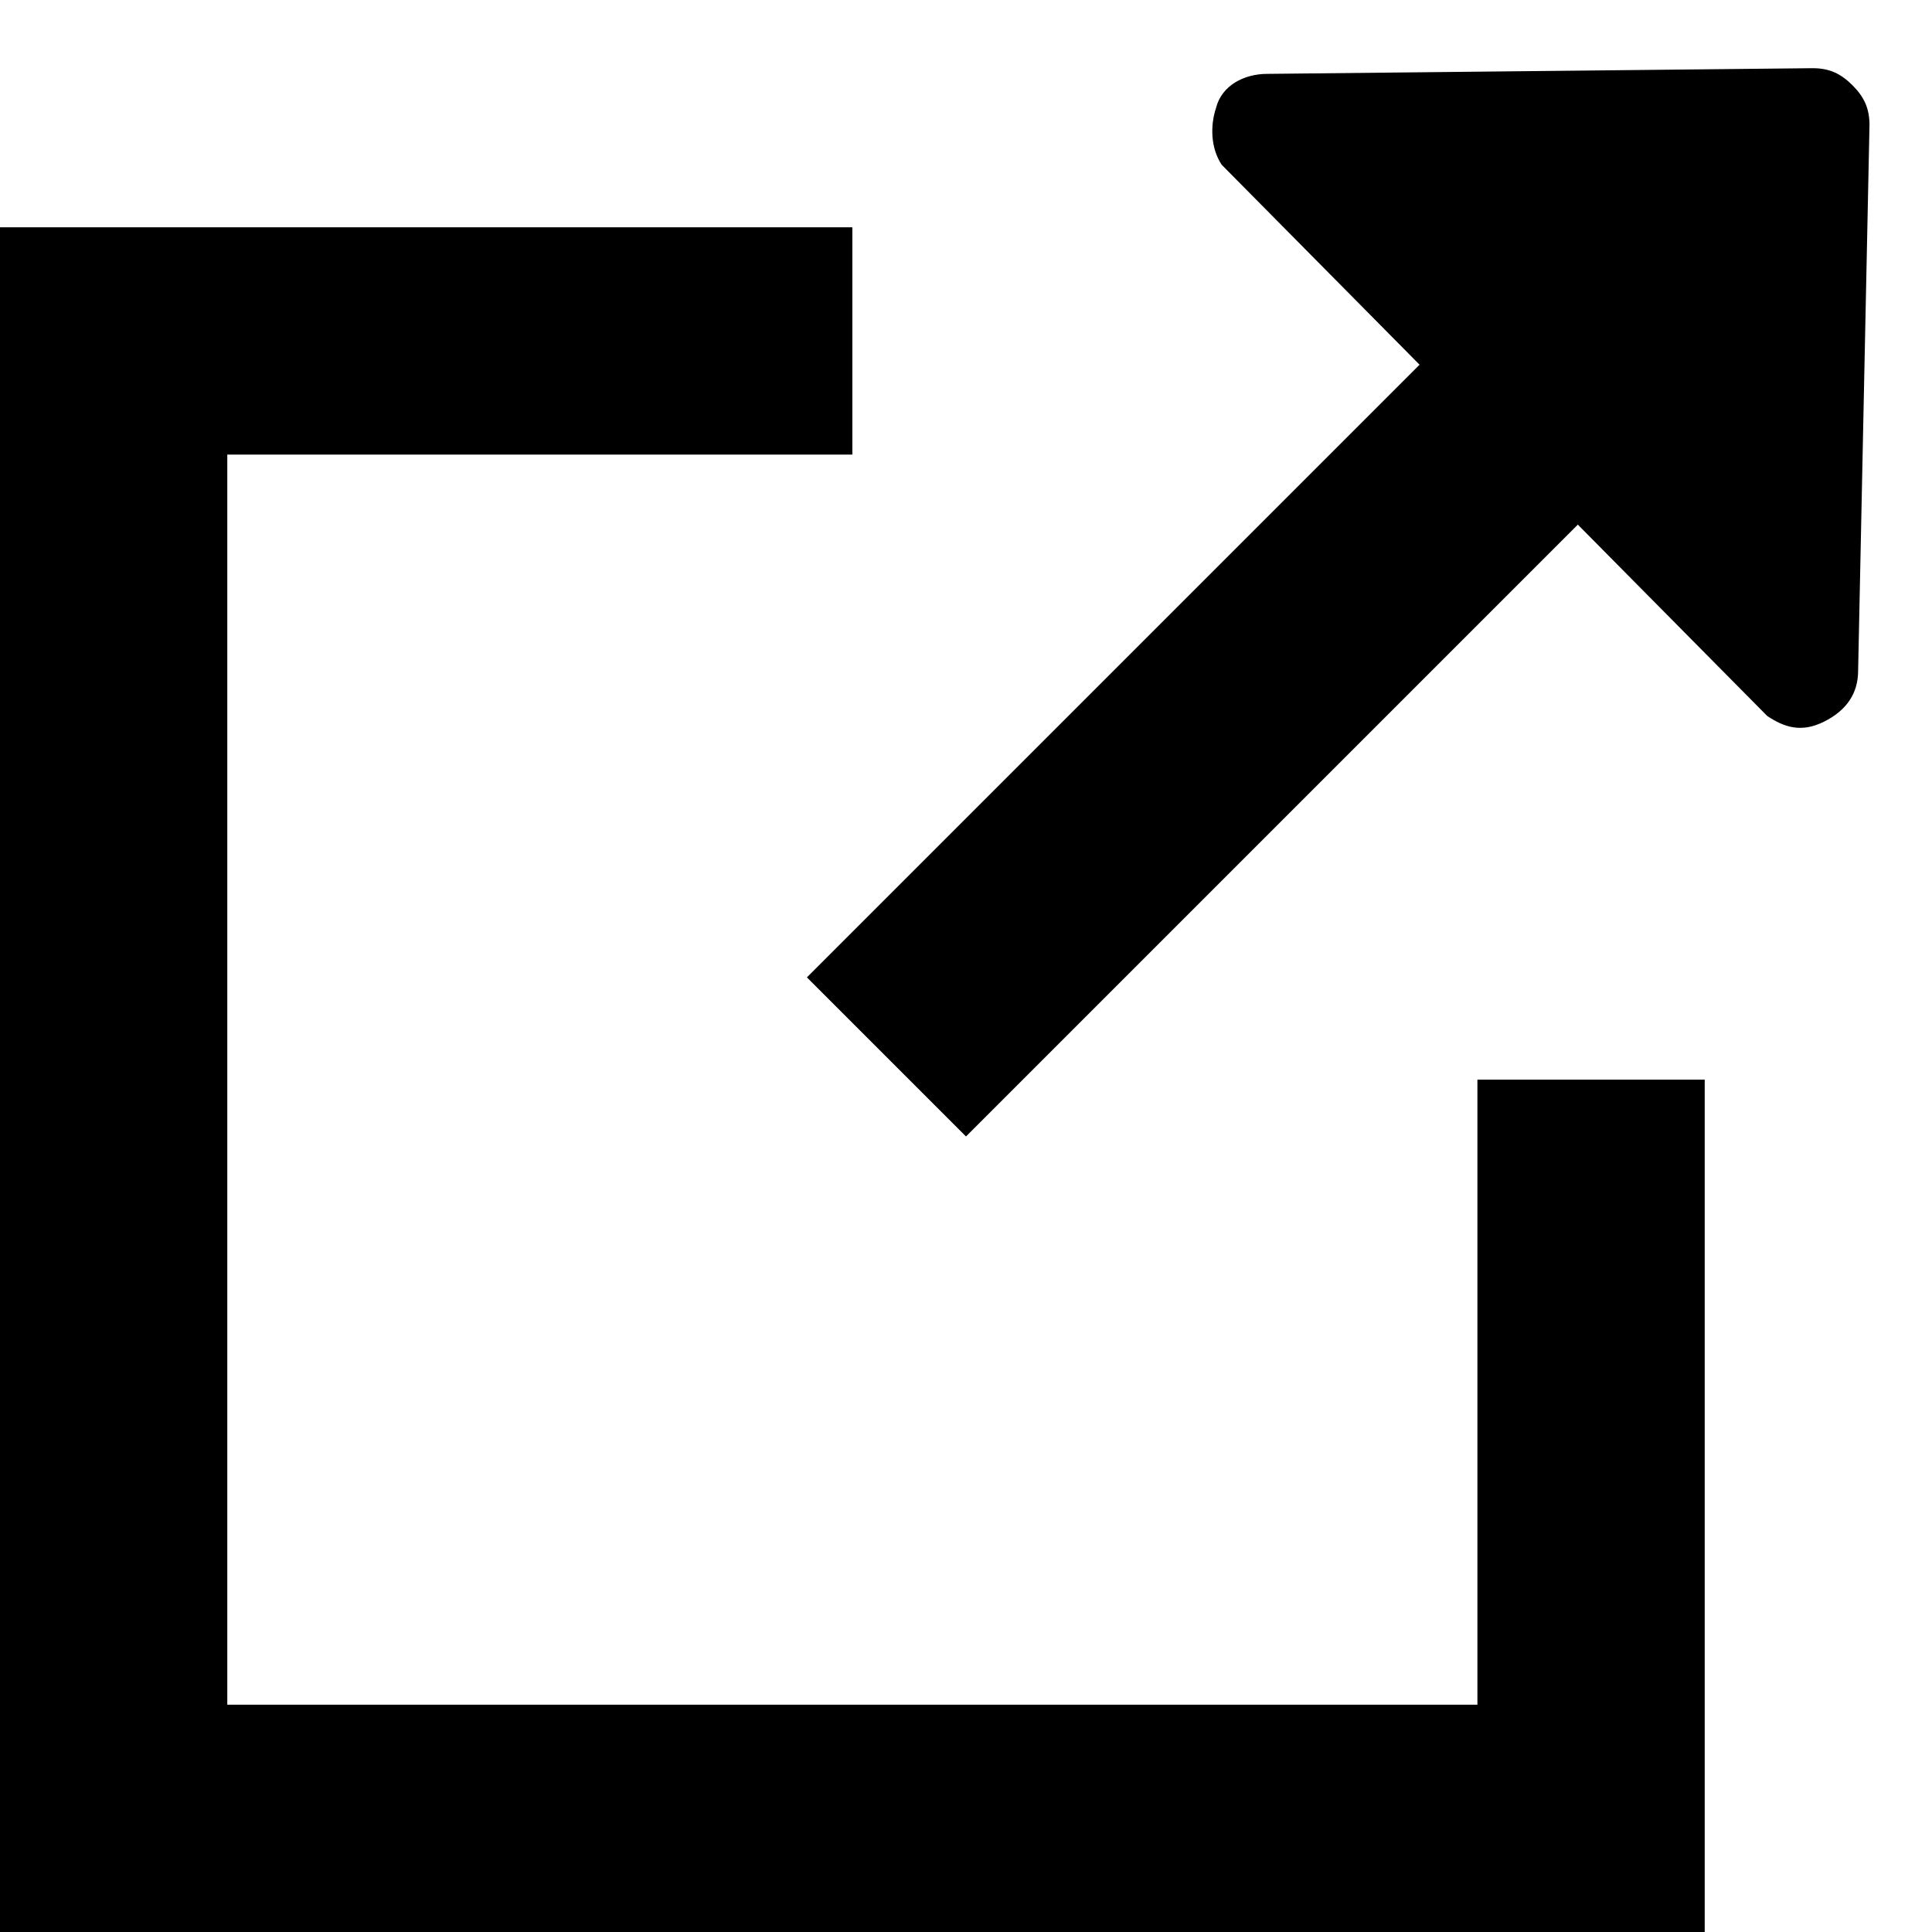
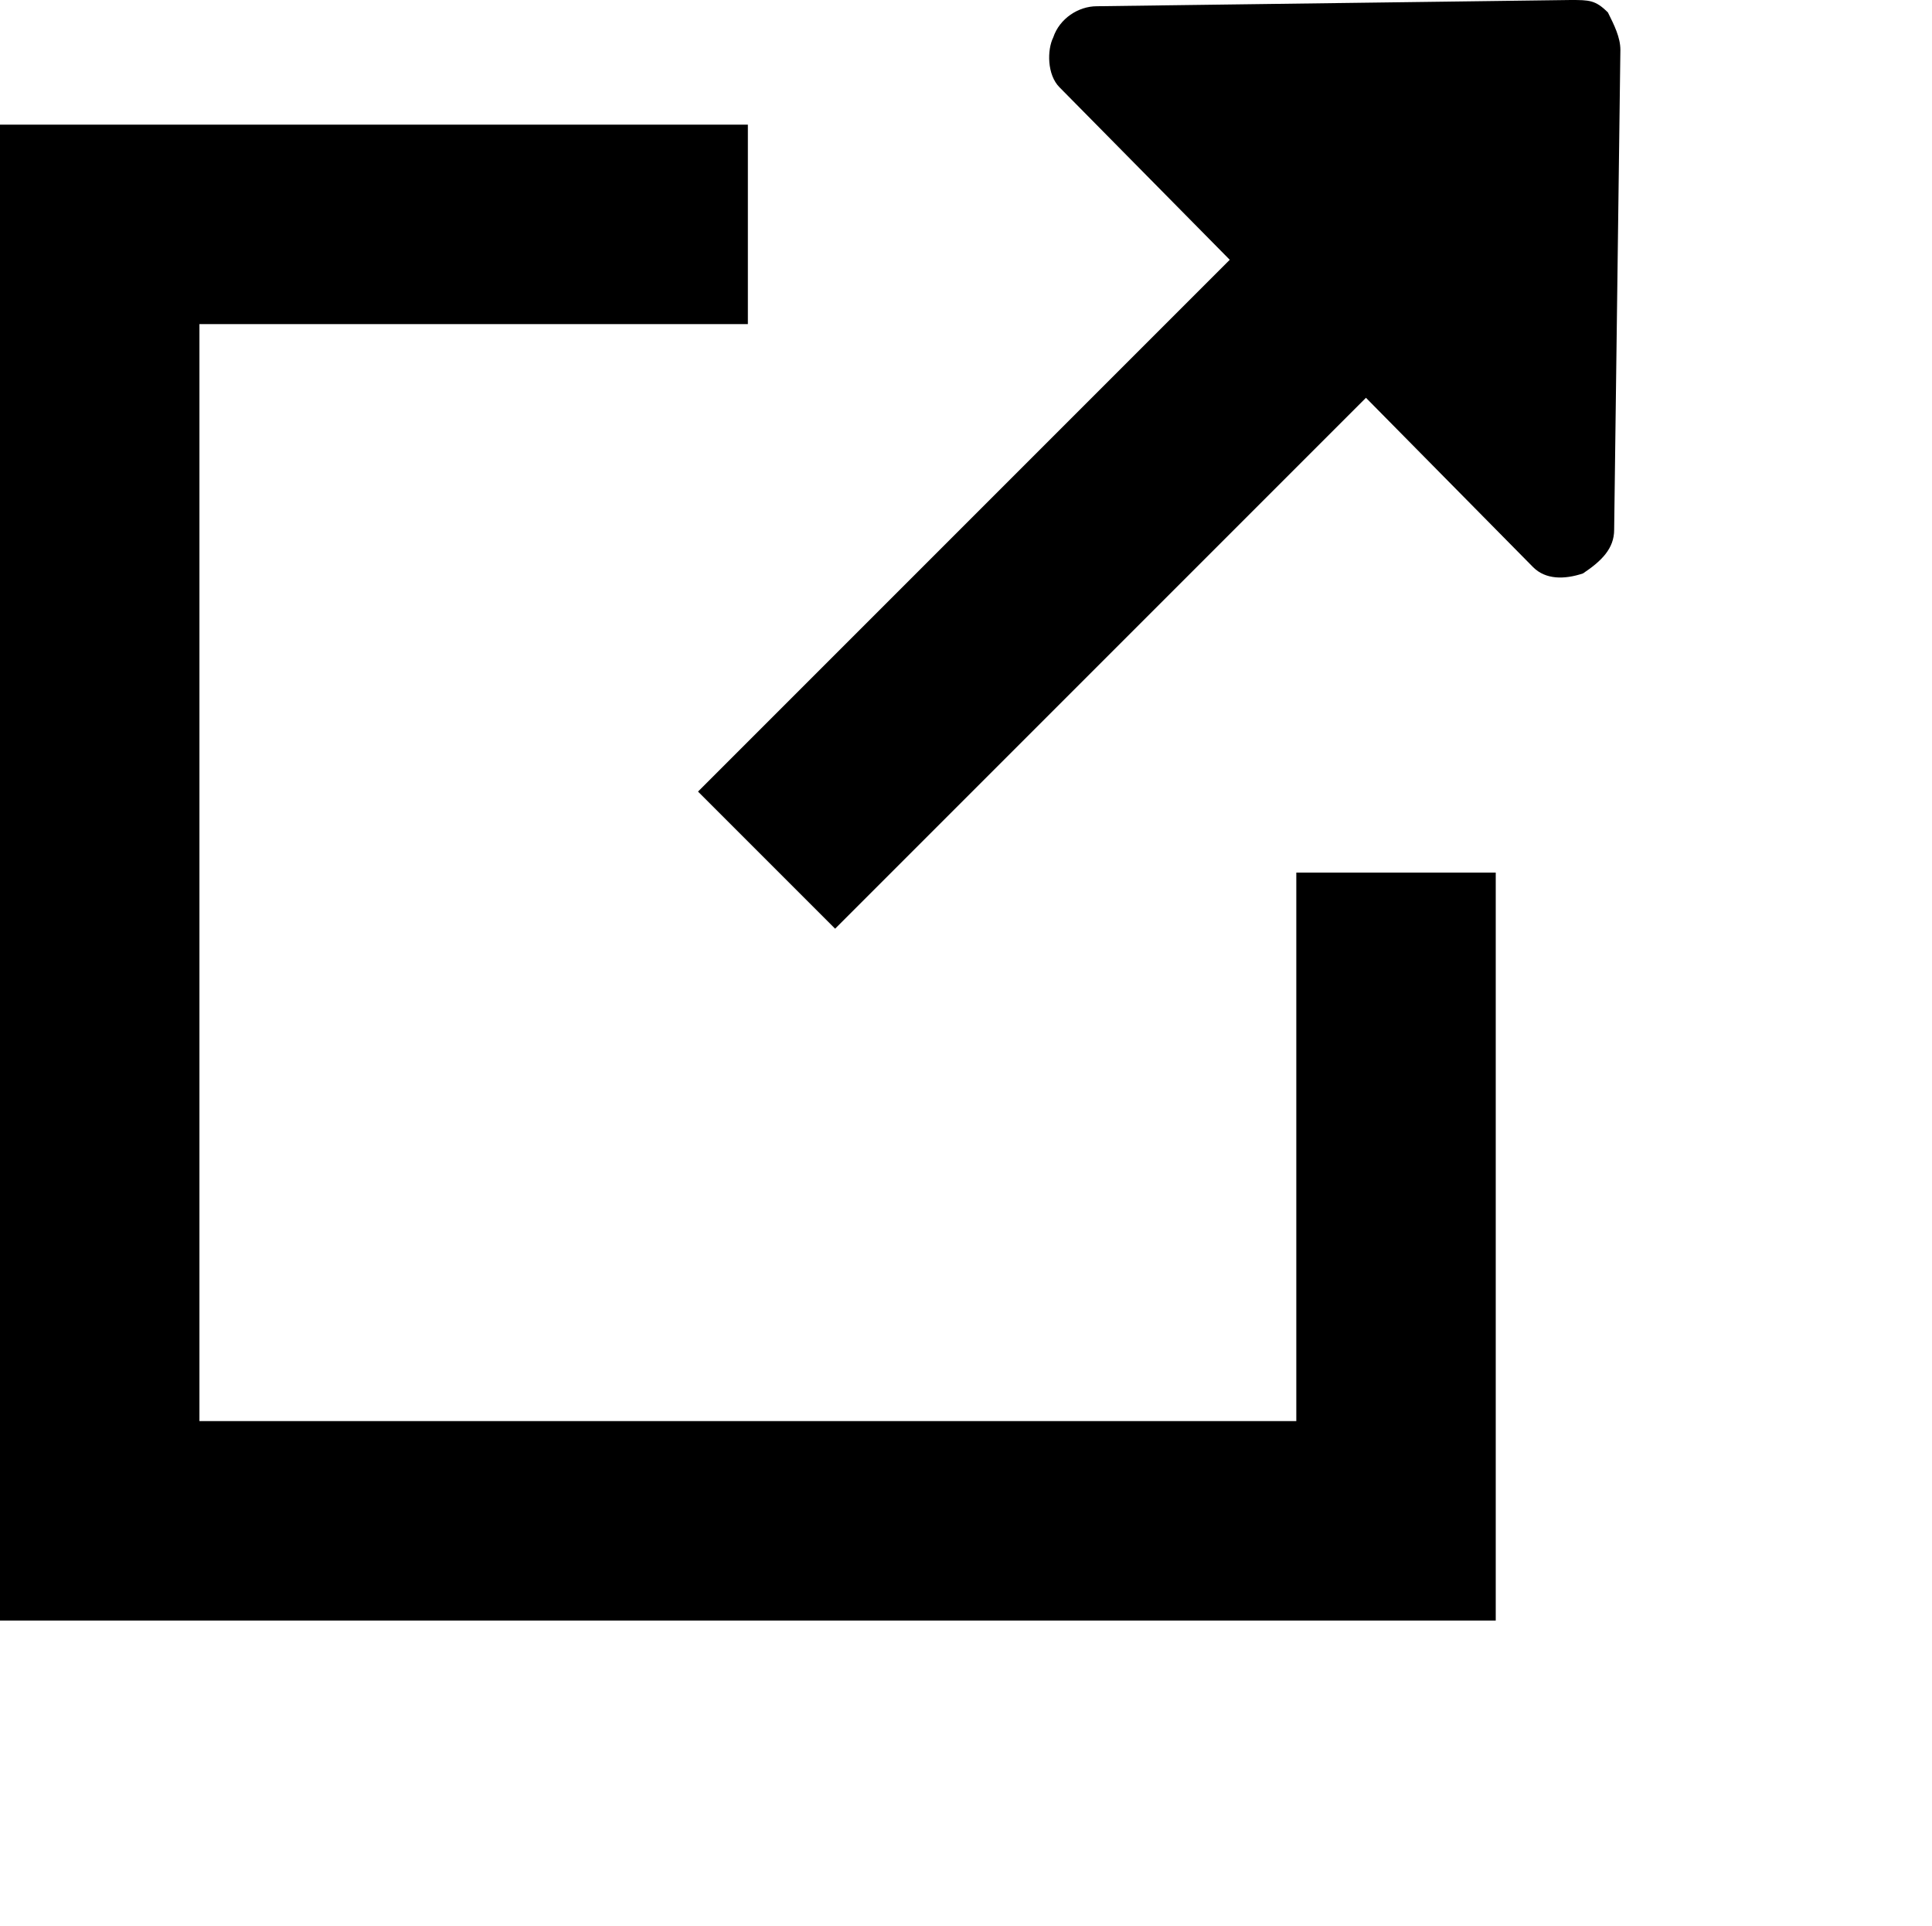
- <svg xmlns="http://www.w3.org/2000/svg" version="1.1" x="0px" y="0px" width="32px" viewBox="-463 263 34 34" enable-background="new -463 263 34 34" xml:space="preserve">
+ <svg xmlns="http://www.w3.org/2000/svg" version="1.1" id="Layer_1" x="0px" y="0px" viewBox="-752 644.1 31 30.9" enable-background="new -752 644.1 31 30.9" xml:space="preserve">
  <g id="external">
-     <path d="M-430.1,265.2c0-0.3-0.1-0.5-0.3-0.7c-0.2-0.2-0.4-0.3-0.7-0.3l-9.6,0.1  c-0.4,0-0.8,0.2-0.9,0.6c-0.1,0.3-0.1,0.7,0.1,1l9.6,9.7c0.3,0.2,0.6,0.3,1,0.1c0.4-0.2,0.6-0.5,0.6-0.9L-430.1,265.2" />
-     <path d="M-448.8,280.2l2.8,2.8l14.1-14.1l-2.8-2.8L-448.8,280.2" />
-     <polygon points="-437,282 -437,293 -459,293 -459,271 -448,271 -448,267 -463,267 -463,297 -433,297 -433,282 " />
+     <path d="M-726,644.9c0-0.2-0.1-0.4-0.2-0.6c-0.2-0.2-0.3-0.2-0.6-0.2l-7.6,0.1c-0.3,0-0.6,0.2-0.7,0.5c-0.1,0.2-0.1,0.6,0.1,0.8   l7.6,7.7c0.2,0.2,0.5,0.2,0.8,0.1c0.3-0.2,0.5-0.4,0.5-0.7L-726,644.9" />
+     <path d="M-740.8,656.8l2.2,2.2l11.1-11.1l-2.2-2.2L-740.8,656.8" />
+     <polygon points="-731.2,658.1 -731.2,666.9 -748.8,666.9 -748.8,649.3 -740,649.3 -740,646.1 -752,646.1 -752,670.1 -728,670.1    -728,658.1  " />
  </g>
</svg>
